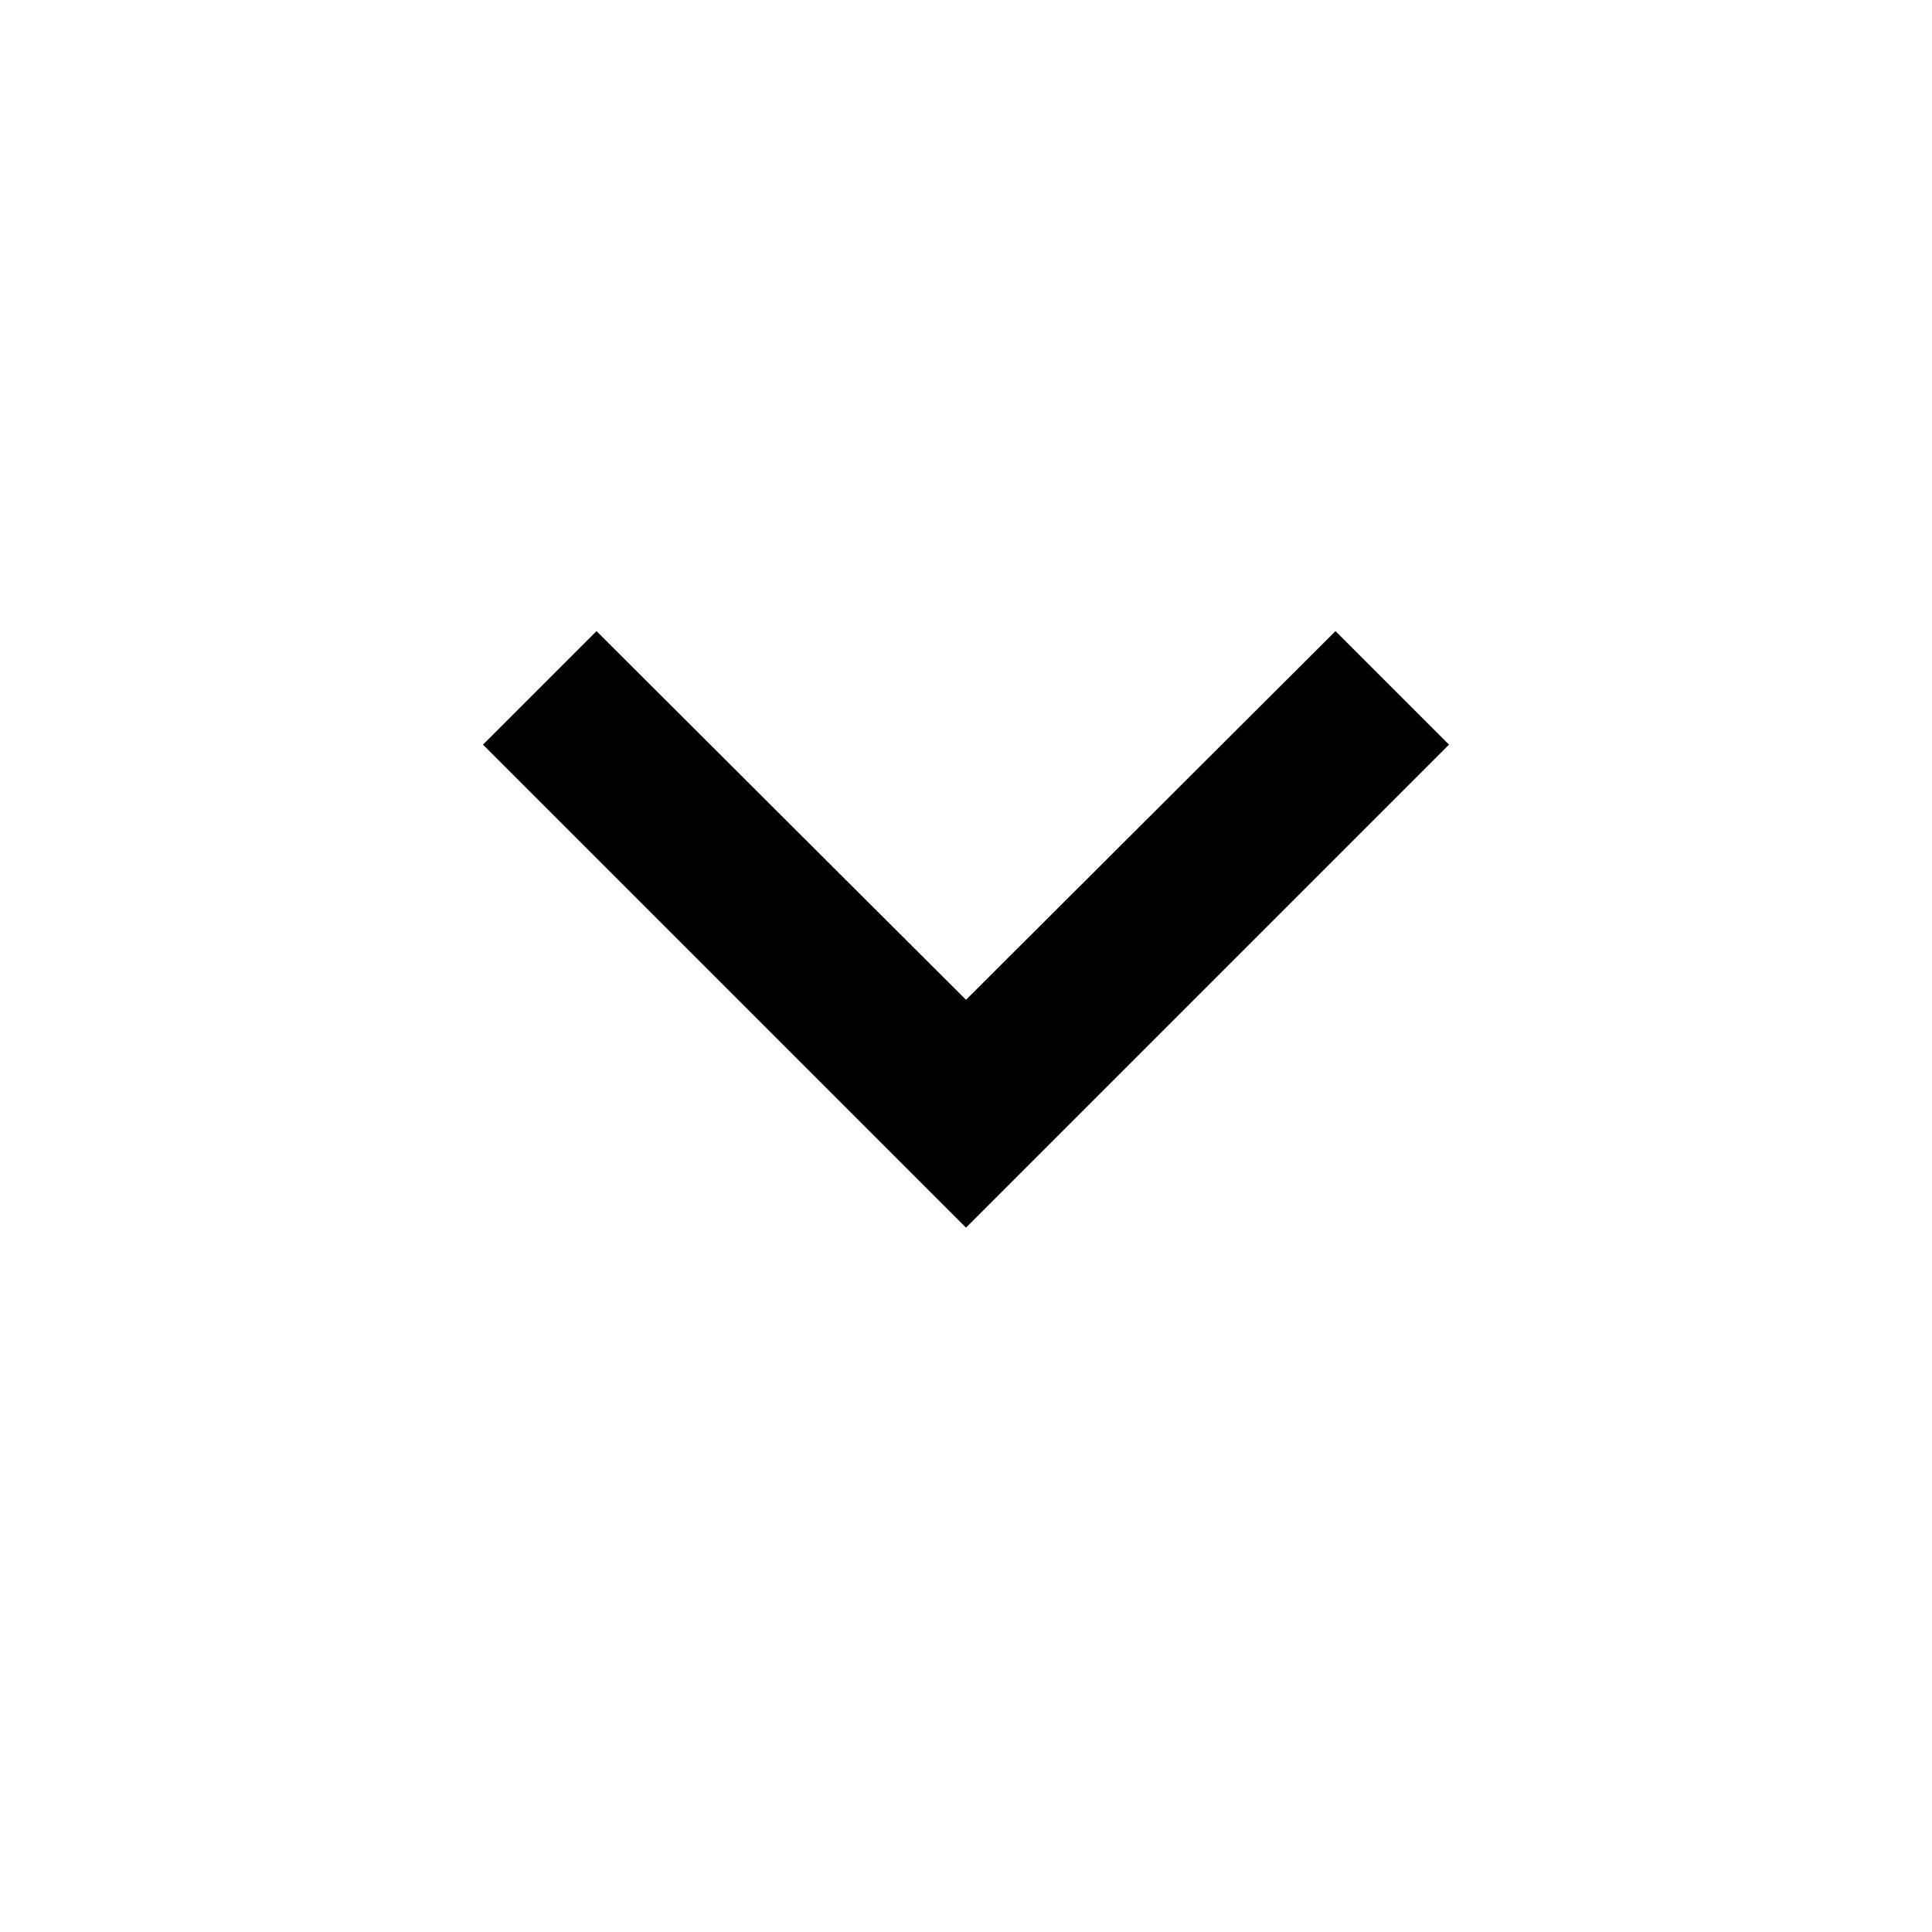
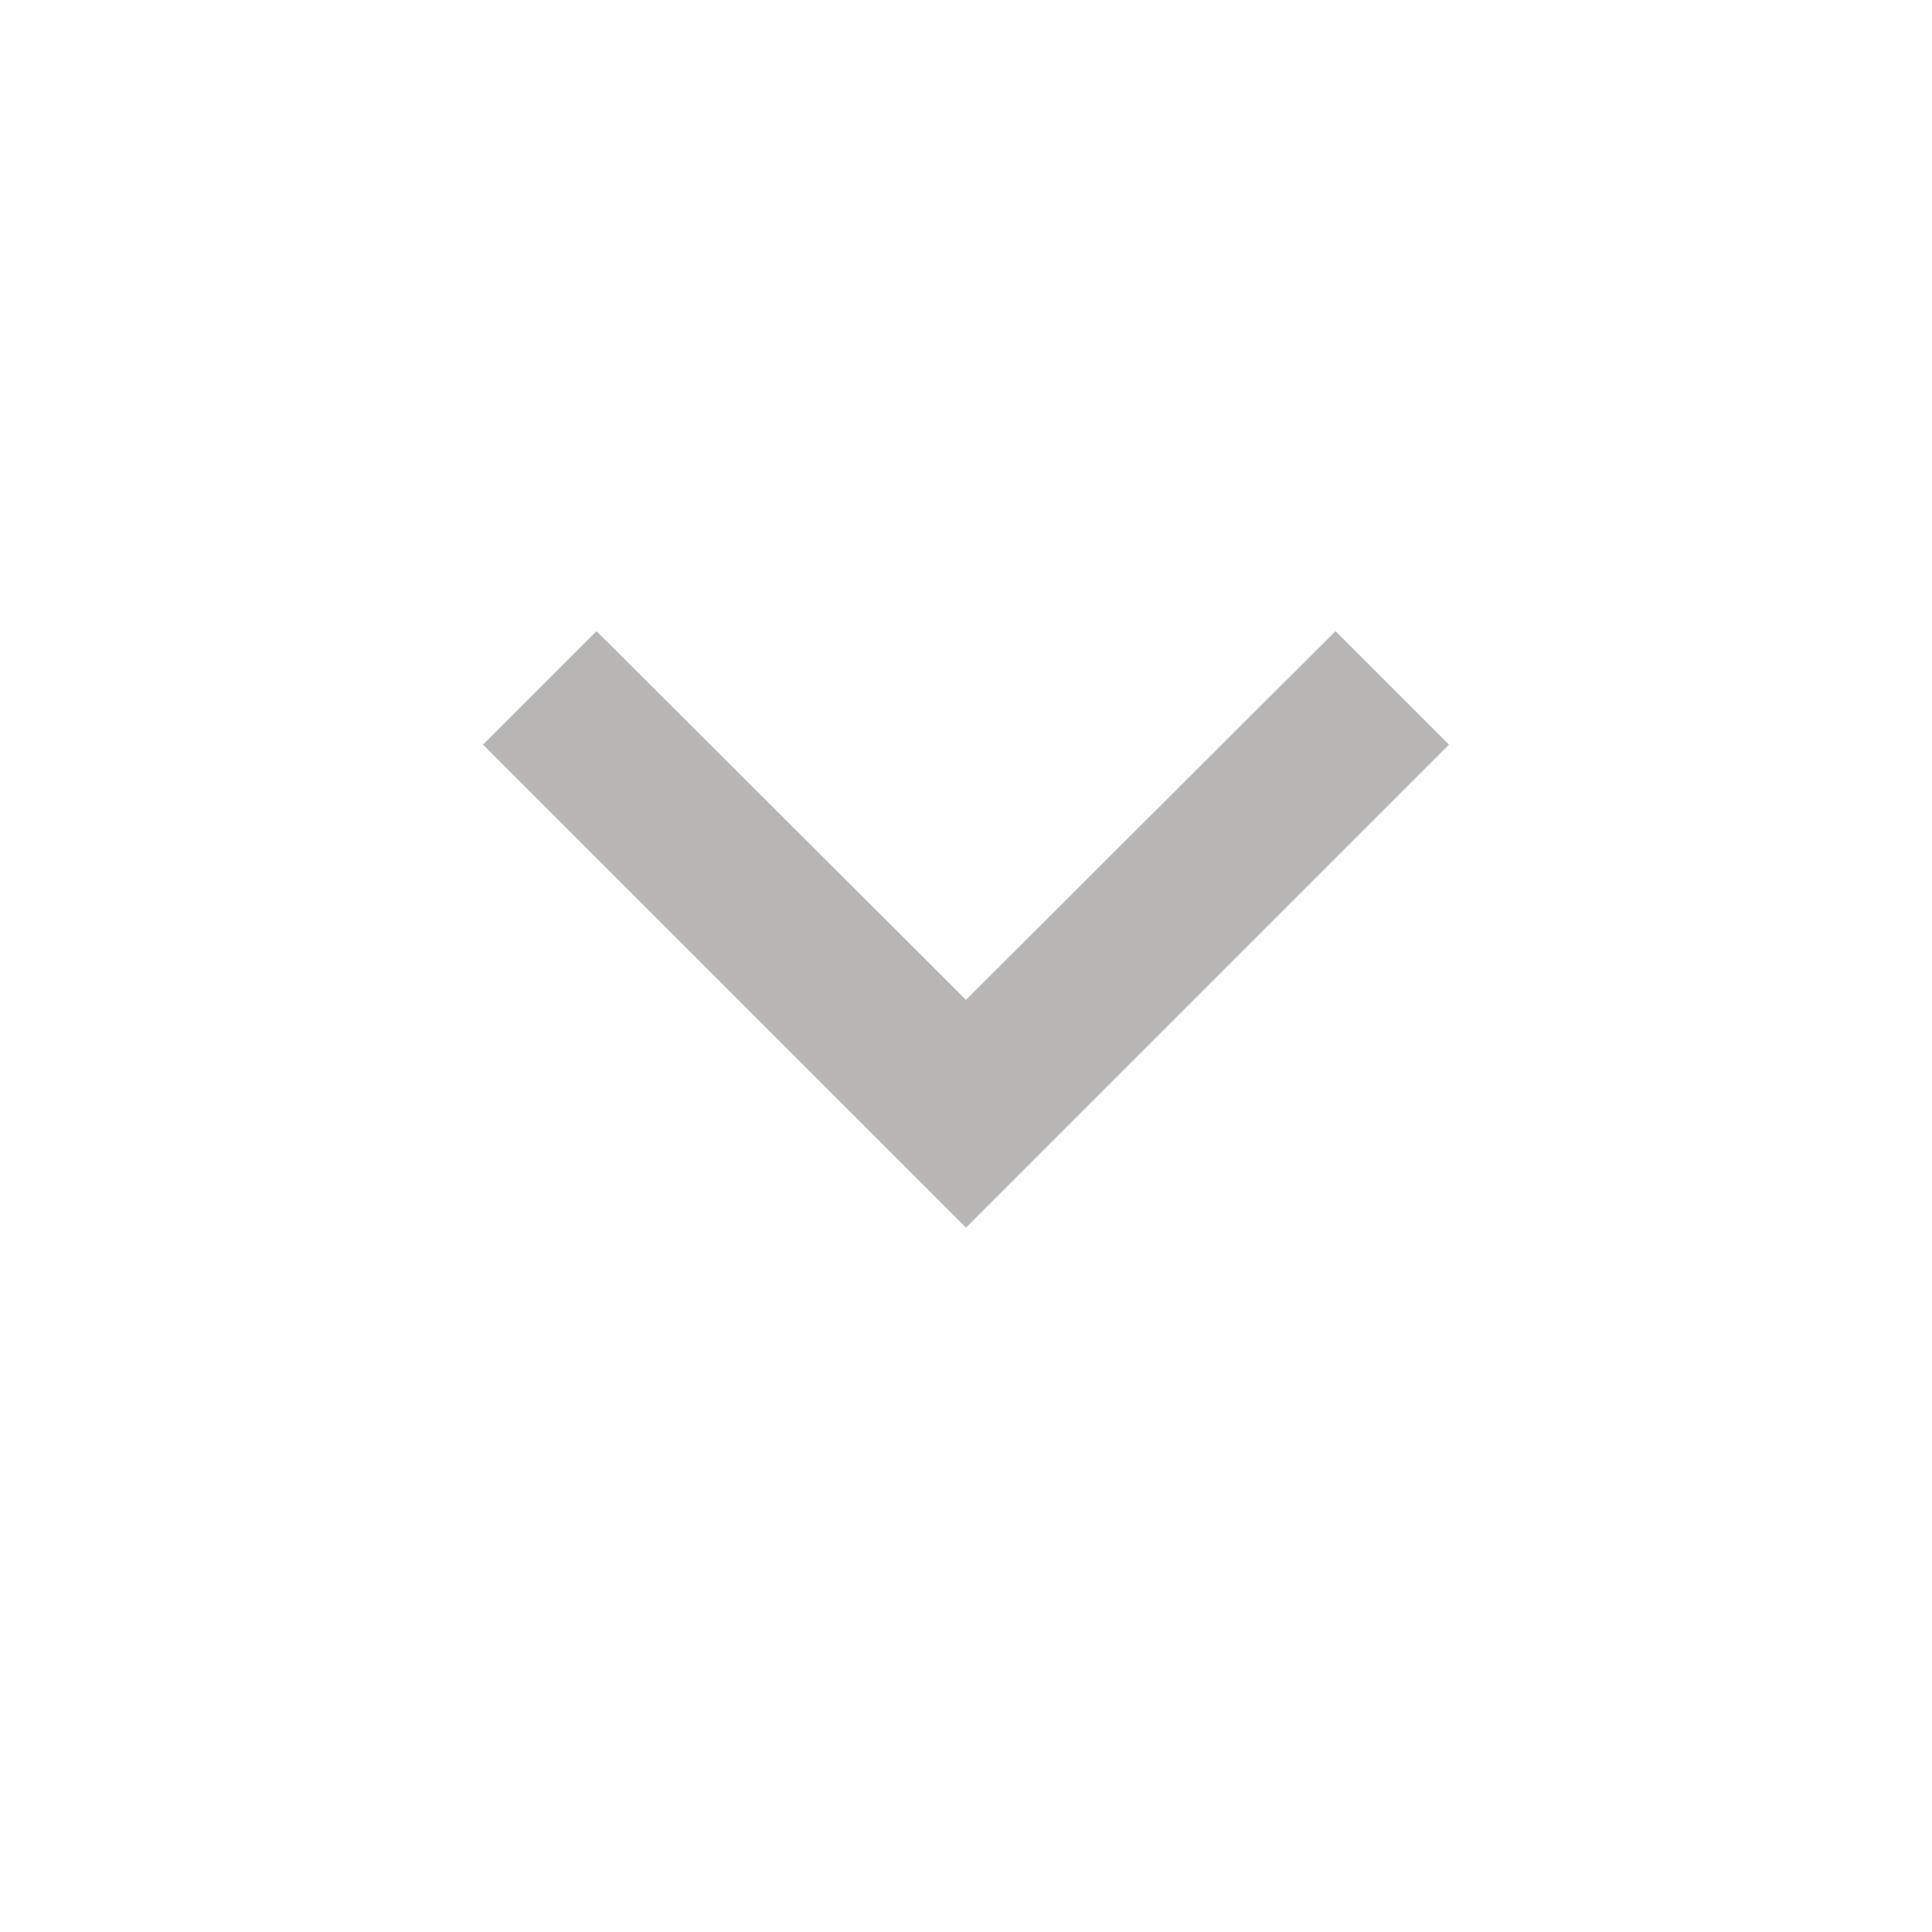
- <svg xmlns="http://www.w3.org/2000/svg" fill="#000000" height="24" viewBox="0 0 24 24" width="24">
+ <svg xmlns="http://www.w3.org/2000/svg" fill="#B7B6B5" height="24" viewBox="0 0 24 24" width="24">
  <path d="M7.41 7.84L12 12.42l4.59-4.58L18 9.25l-6 6-6-6z" />
  <path d="M0-.75h24v24H0z" fill="none" />
</svg>
